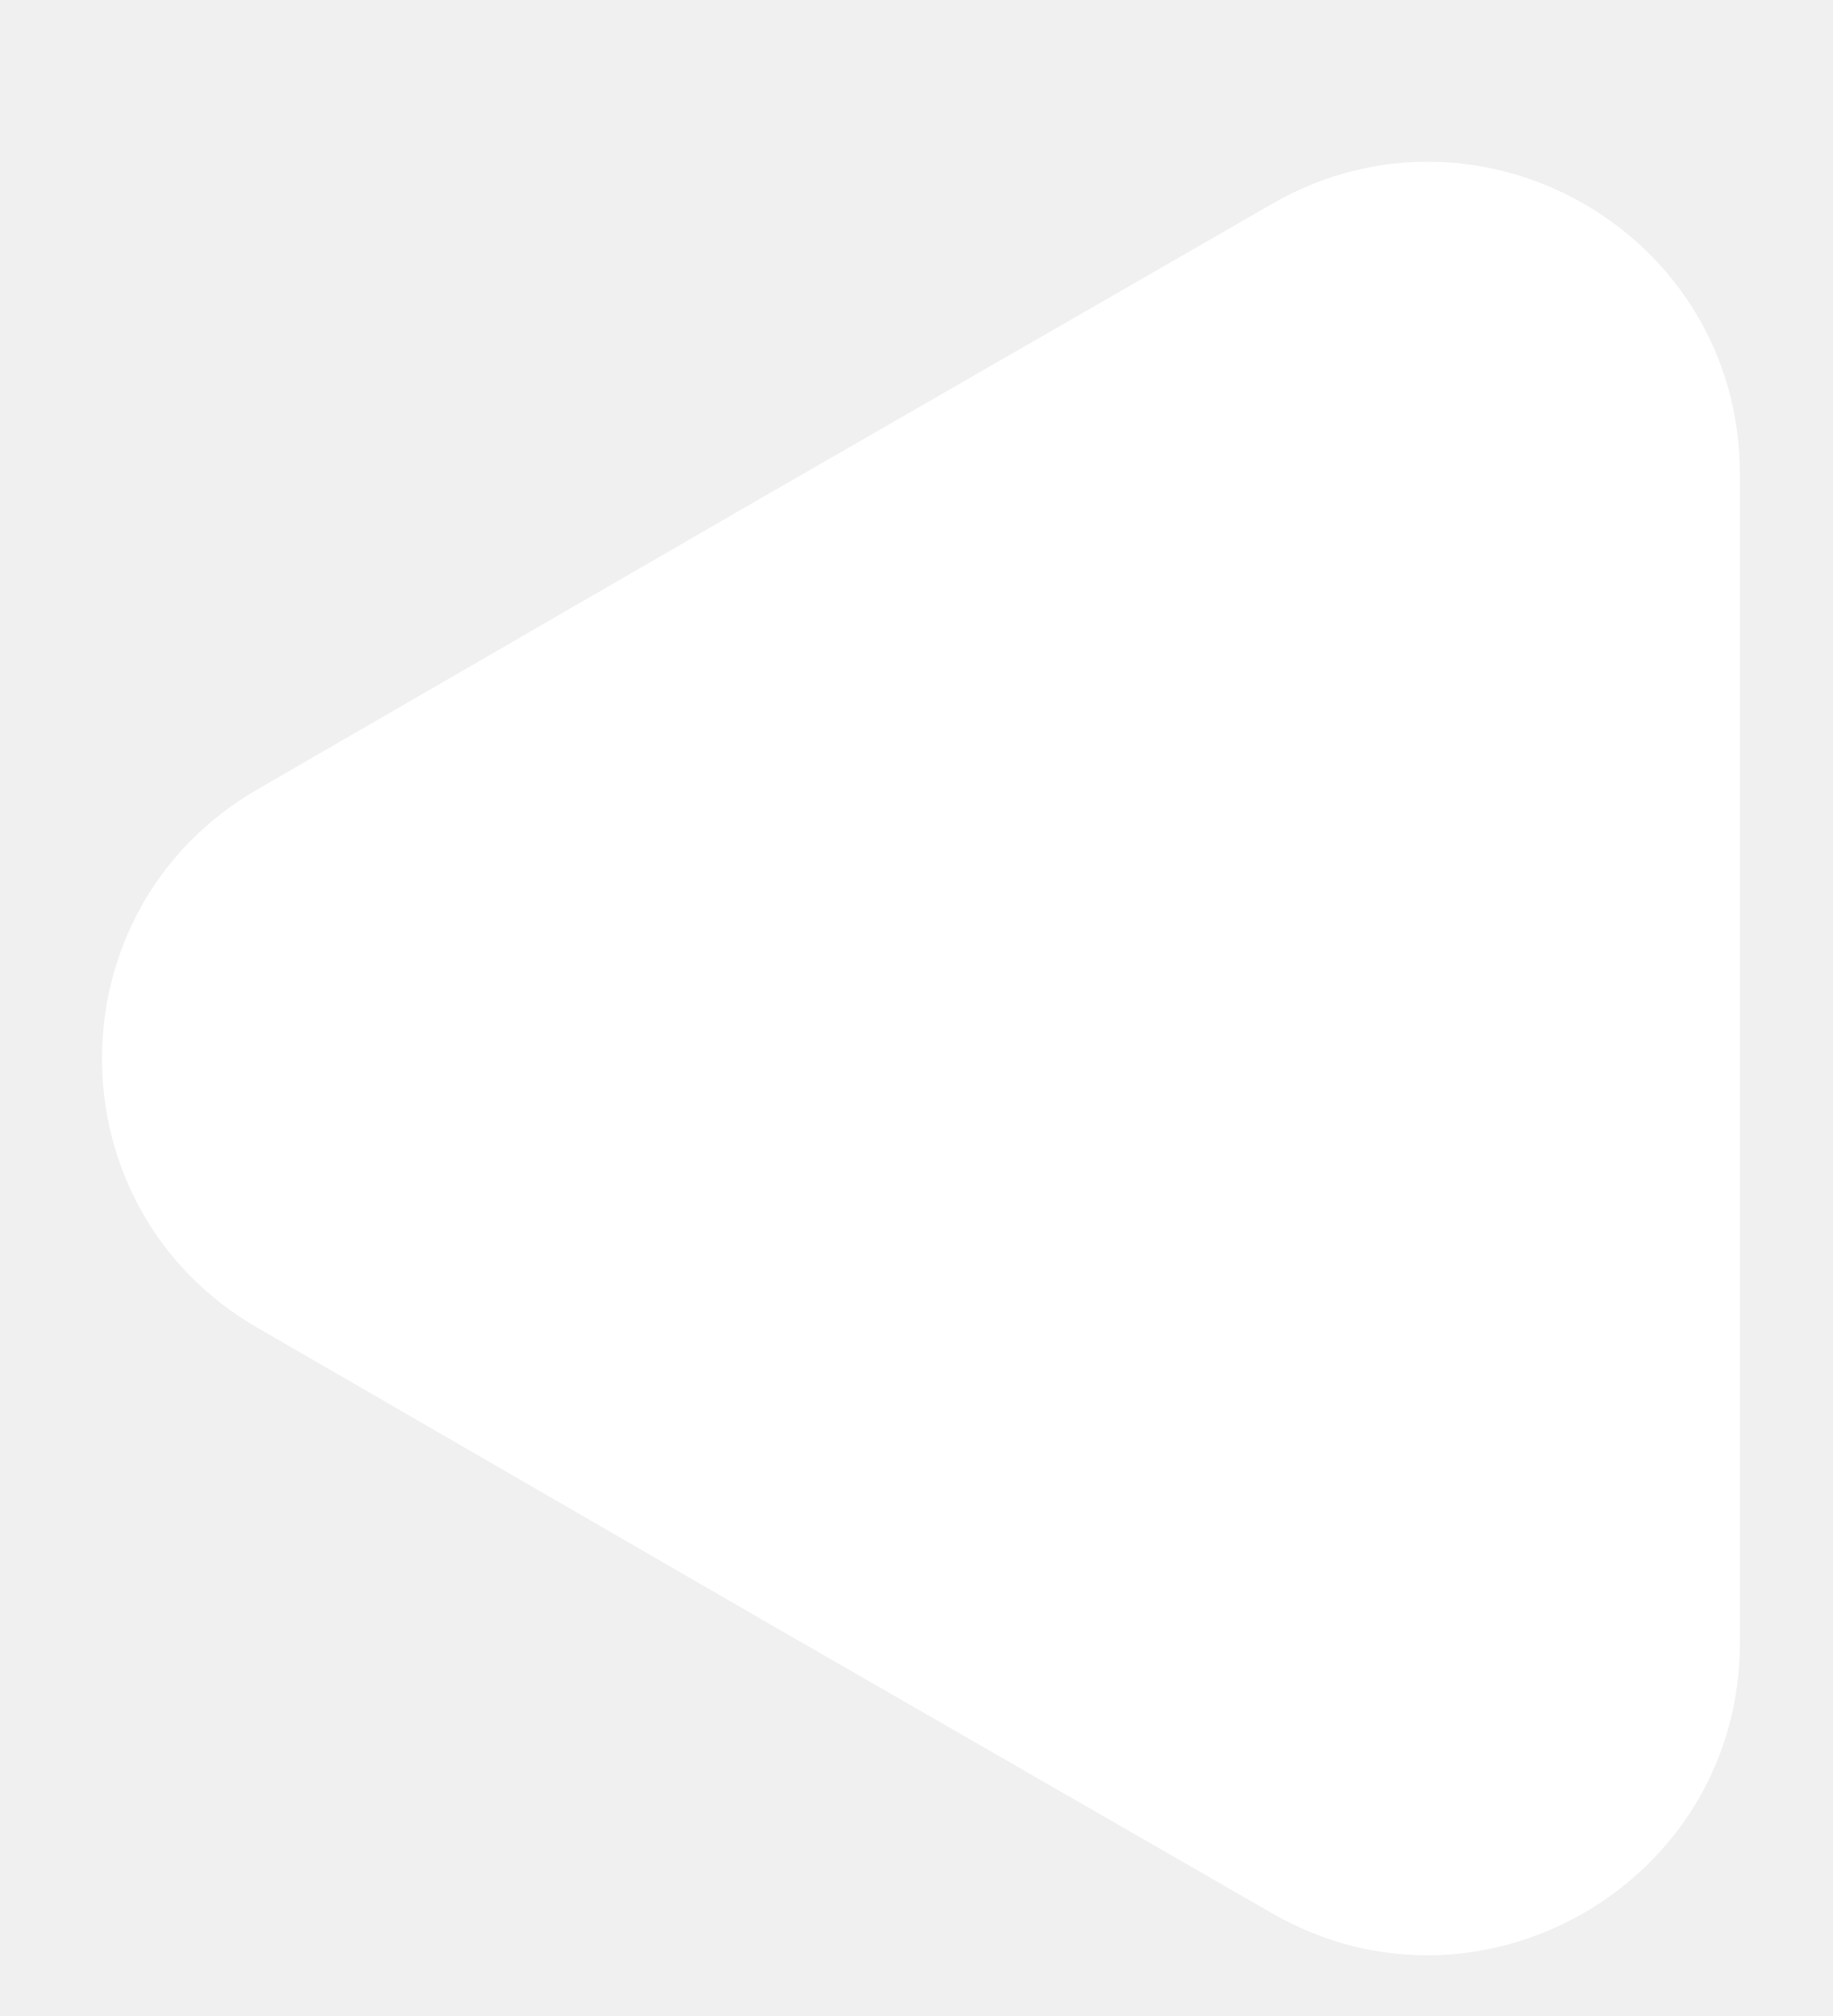
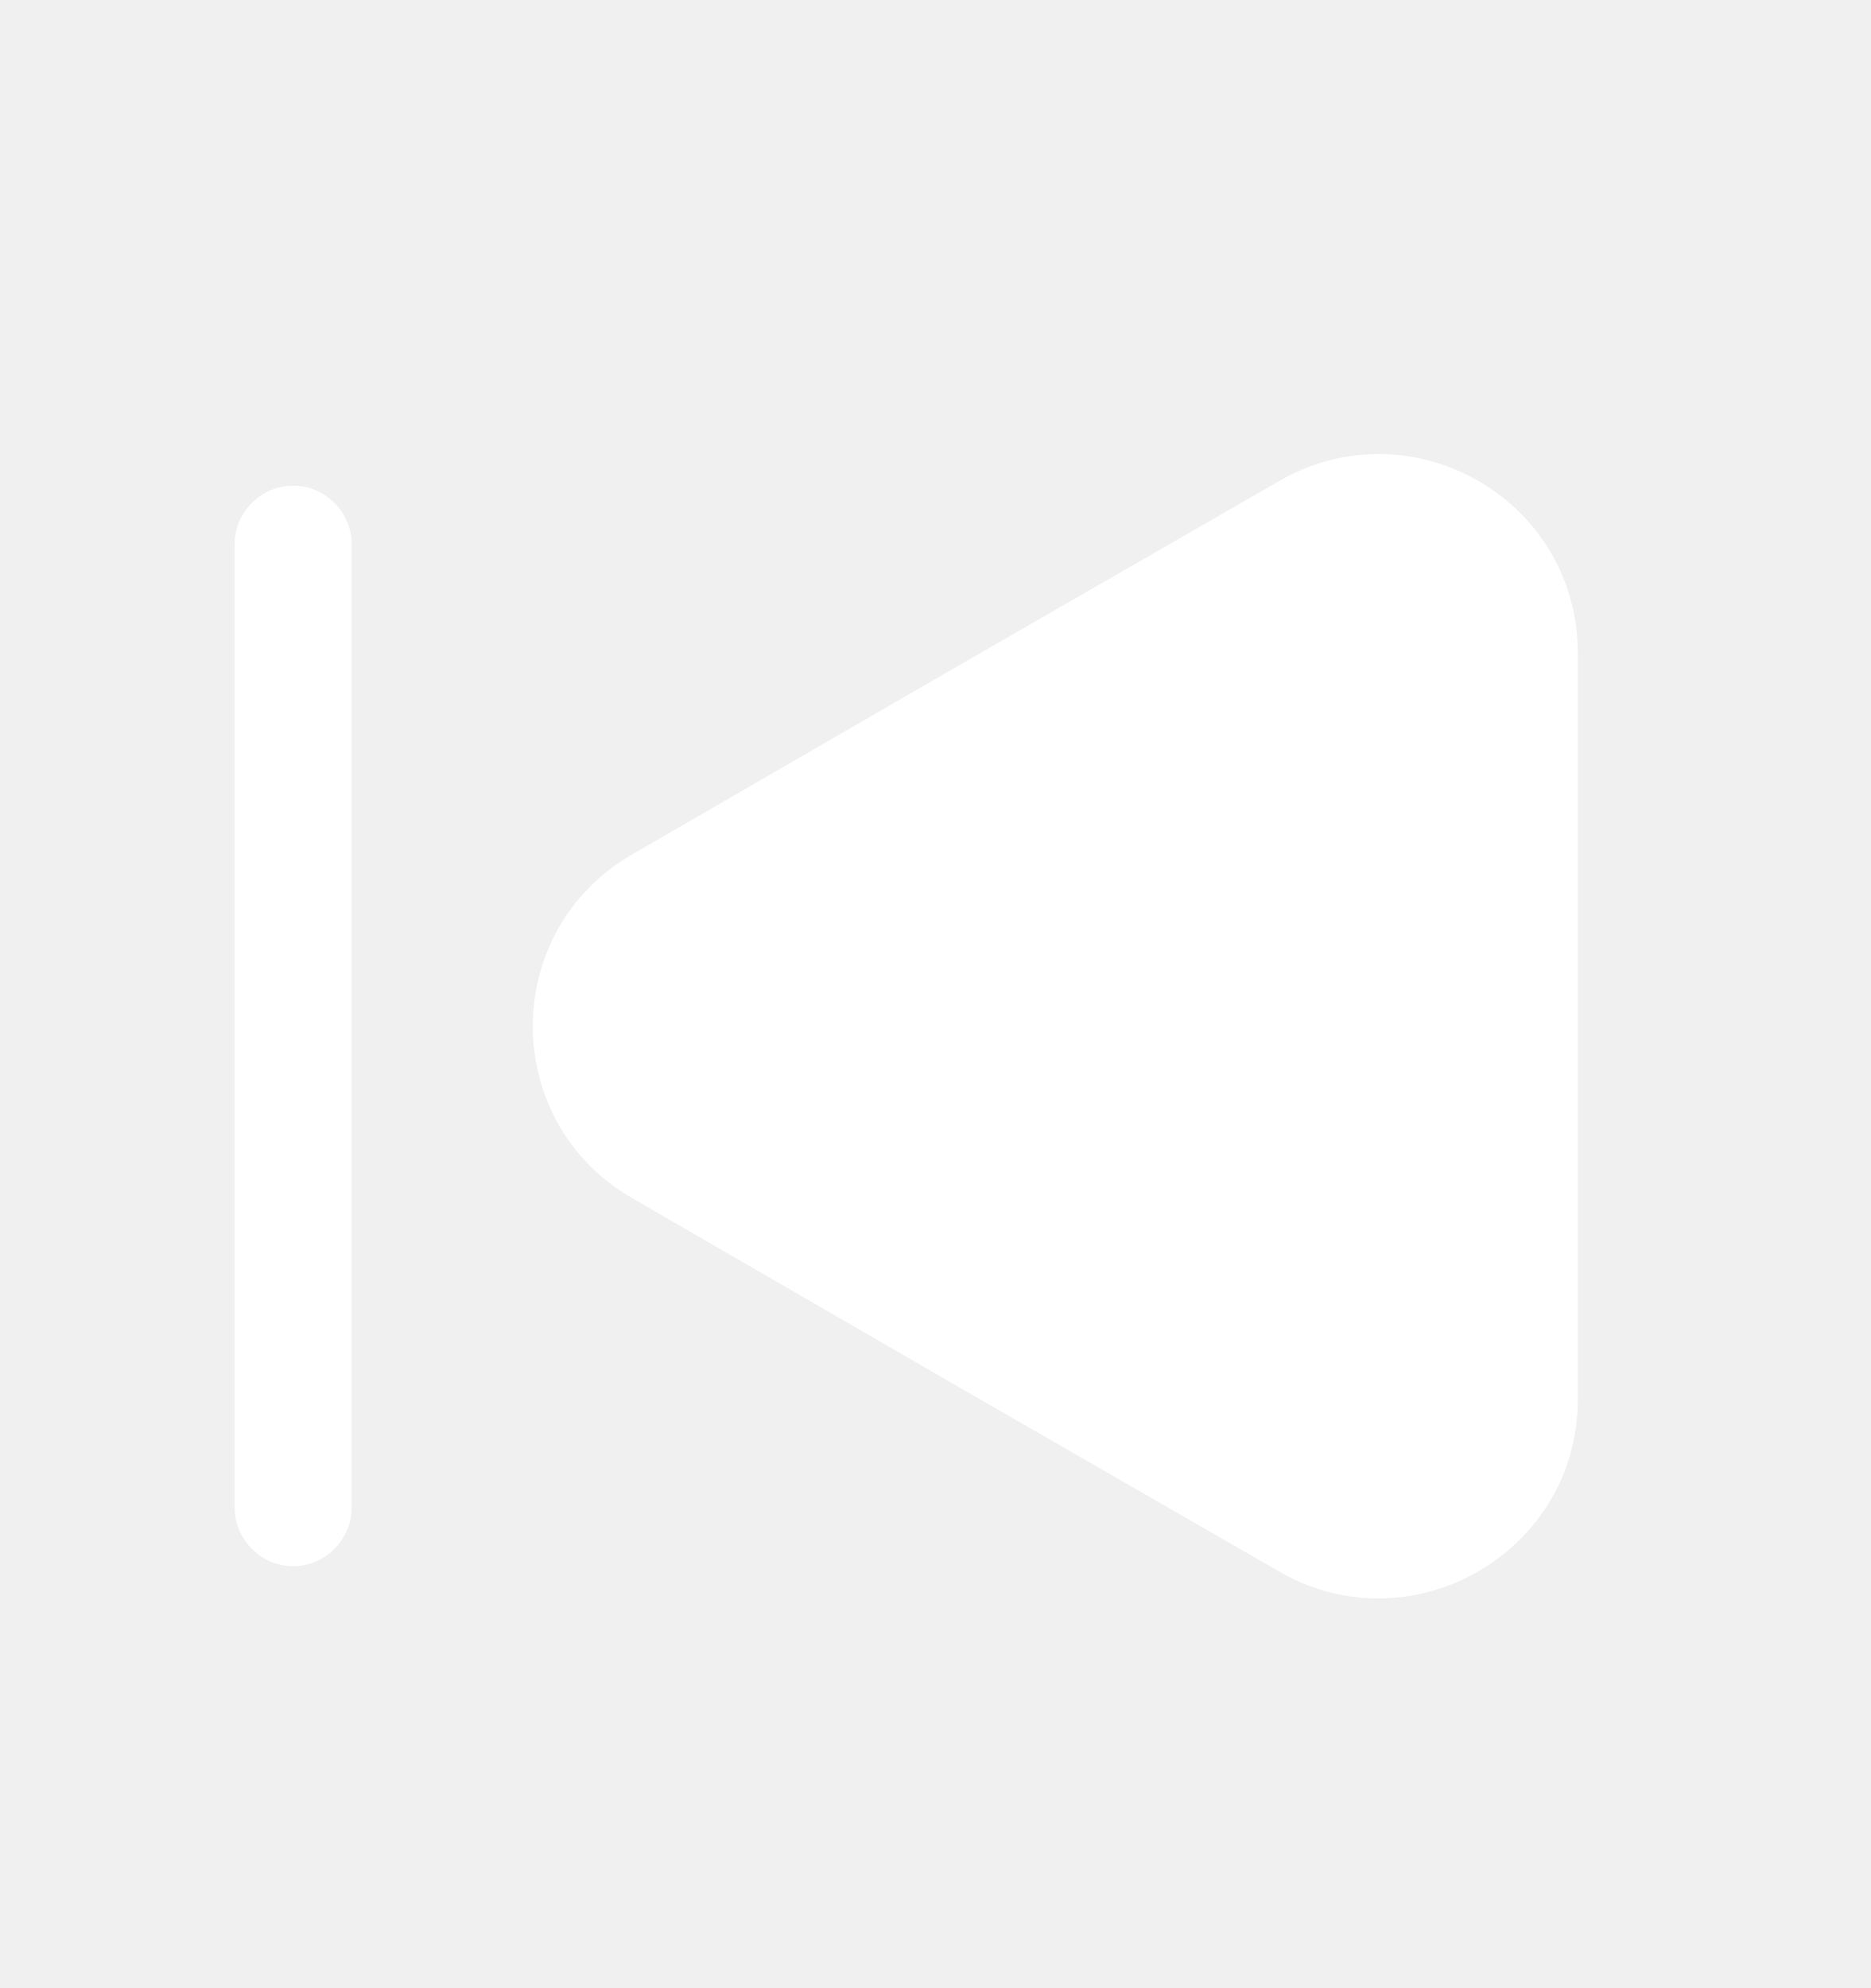
- <svg xmlns="http://www.w3.org/2000/svg" width="10" height="11" viewBox="0 0 10 11" fill="none">
-   <path d="M9.493 2.586V8.966C9.493 10.273 8.073 11.093 6.94 10.439L4.173 8.846L1.407 7.246C0.273 6.593 0.273 4.959 1.407 4.306L4.173 2.706L6.94 1.113C8.073 0.459 9.493 1.273 9.493 2.586Z" fill="white" />
+ <svg xmlns="http://www.w3.org/2000/svg" width="16" height="17" viewBox="0 0 16 17" fill="none">
+   <path d="M13.493 5.586V11.966C13.493 13.273 12.073 14.093 10.94 13.439L8.173 11.846L5.407 10.246C4.273 9.593 4.273 7.959 5.407 7.306L8.173 5.706L10.94 4.113C12.073 3.459 13.493 4.273 13.493 5.586Z" fill="white" />
+   <path d="M2.507 13.393C2.233 13.393 2.007 13.166 2.007 12.893V4.653C2.007 4.379 2.233 4.153 2.507 4.153C2.78 4.153 3.007 4.379 3.007 4.653V12.893C3.007 13.166 2.78 13.393 2.507 13.393Z" fill="white" />
</svg>
